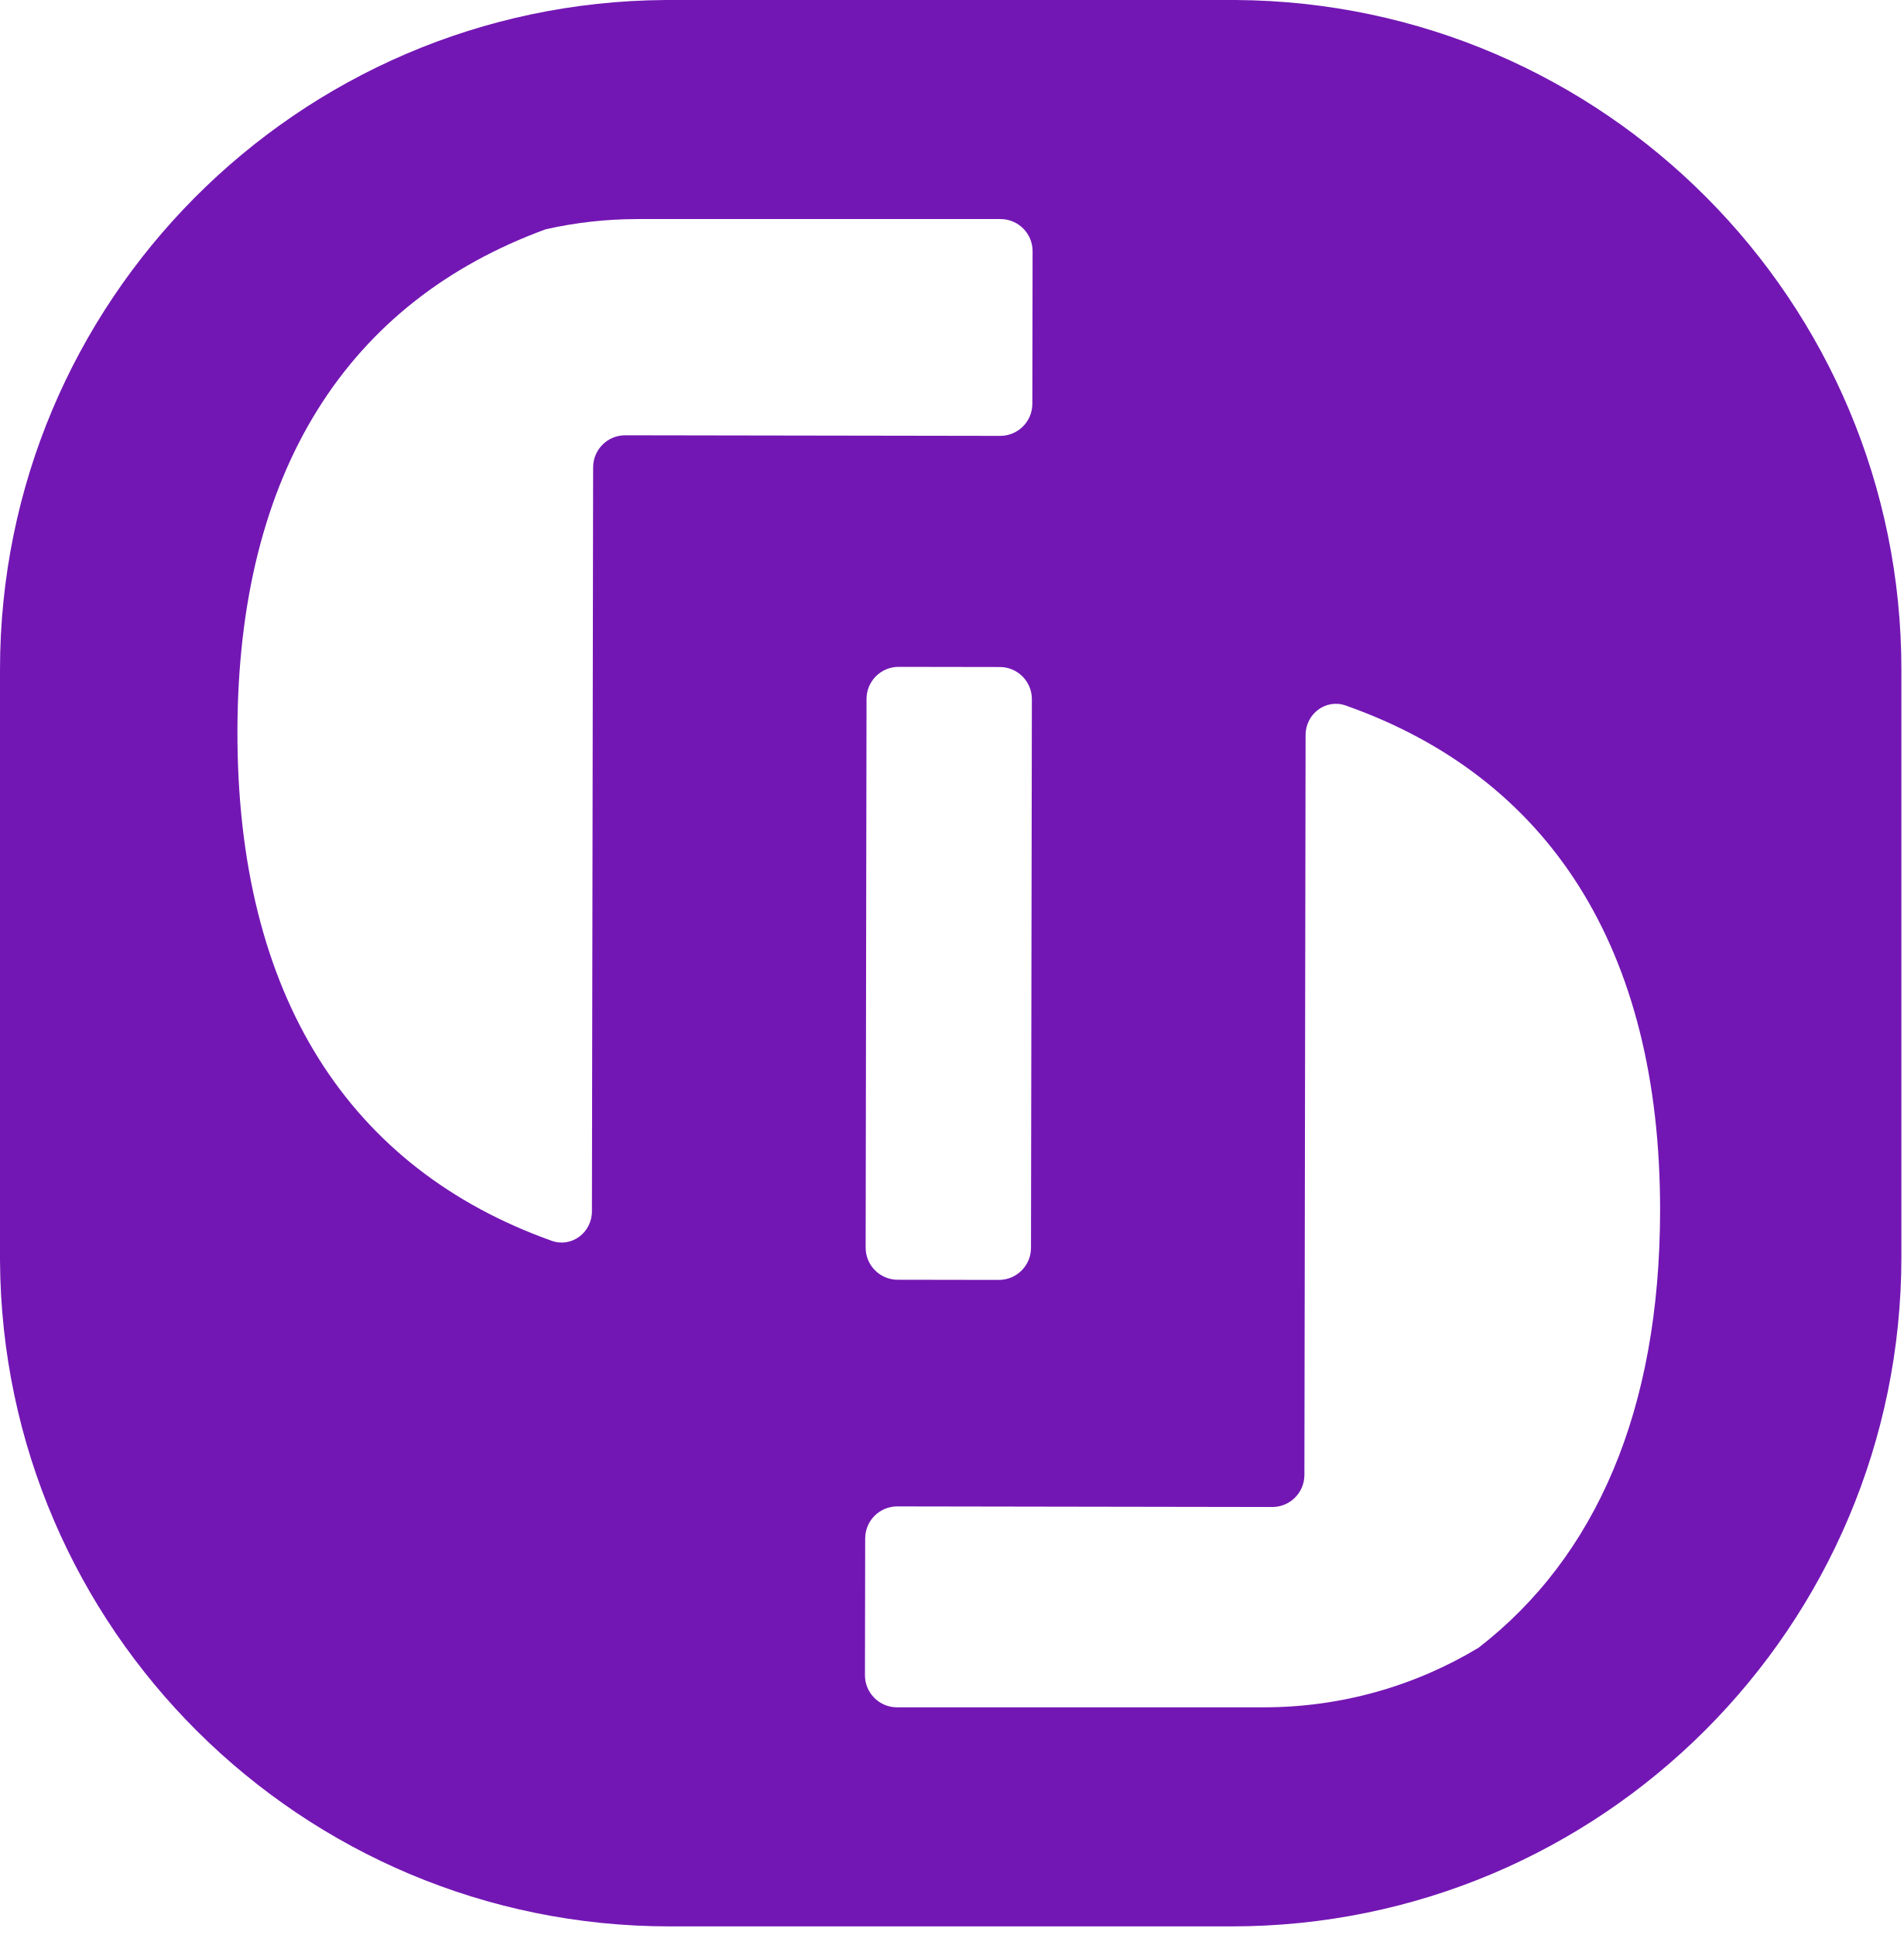
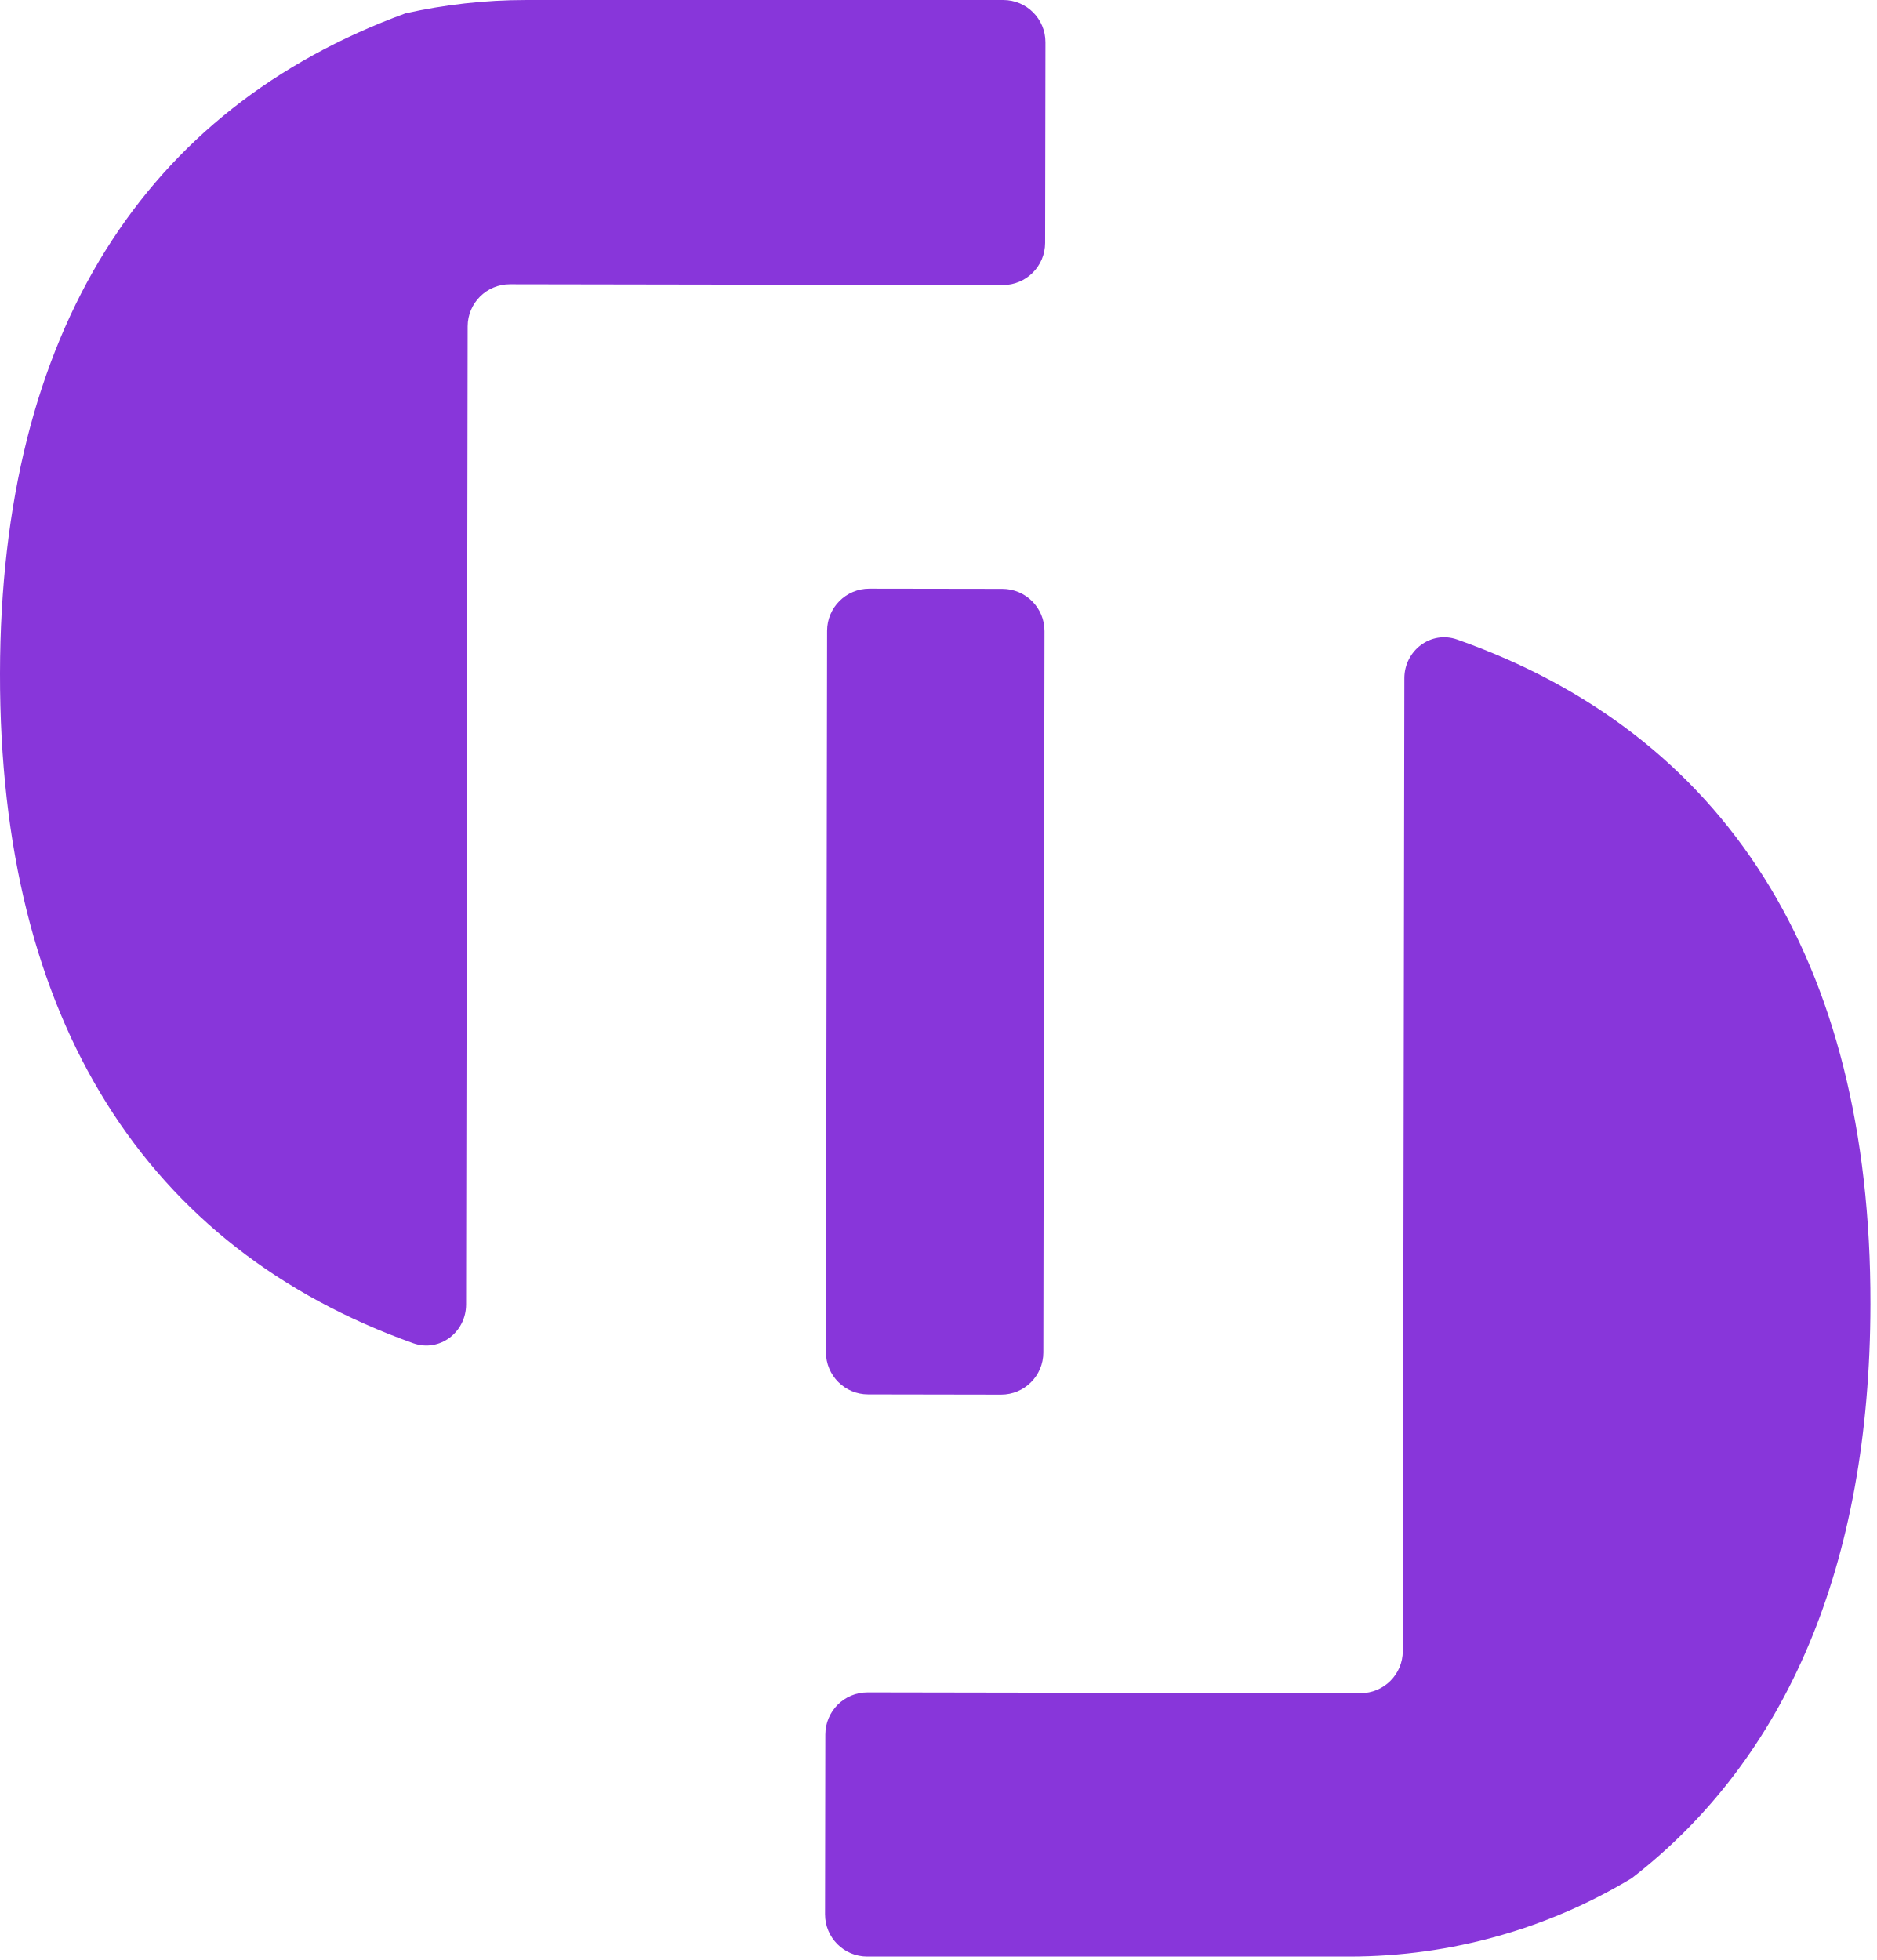
- <svg xmlns="http://www.w3.org/2000/svg" width="180" height="183" viewBox="0 0 180 183" fill="none">
-   <path fill-rule="evenodd" clip-rule="evenodd" d="M116.888 0.001C151.685 0.222 179.826 28.495 179.826 63.339V118.847C179.826 153.828 151.464 182.186 116.478 182.186H63.348C28.499 182.186 0.222 154.049 0.001 119.256L0 118.847V63.339C5.29853e-05 28.495 28.141 0.222 62.938 0.001L63.348 0H116.478L116.888 0.001ZM127.276 66.724C125.389 66.058 123.48 67.511 123.477 69.512L123.365 139.493C123.362 141.169 122.001 142.526 120.325 142.523L84.865 142.466C83.189 142.463 81.828 143.82 81.825 145.496L81.804 158.428C81.801 160.106 83.161 161.468 84.839 161.468H119.505C126.941 161.468 133.897 159.41 139.834 155.833C150.949 147.229 156.974 133.37 157.004 114.542C157.044 89.624 146.423 73.484 127.276 66.724ZM84.992 63.067C83.316 63.064 81.955 64.421 81.952 66.097L81.869 117.991C81.866 119.667 83.223 121.028 84.899 121.031L94.467 121.046C96.143 121.049 97.504 119.692 97.507 118.016L97.59 66.122C97.593 64.446 96.236 63.085 94.56 63.082L84.992 63.067ZM60.321 20.718C57.329 20.718 54.414 21.052 51.612 21.683C32.9 28.532 22.495 44.544 22.455 69.147C22.415 94.219 33.034 110.514 52.175 117.346C54.063 118.02 55.979 116.567 55.982 114.563L56.095 44.196C56.097 42.52 57.459 41.163 59.135 41.166L94.594 41.222C96.271 41.225 97.632 39.868 97.634 38.192L97.658 23.758C97.66 22.08 96.301 20.718 94.623 20.718H60.321Z" fill="#7317B4" />
+ <svg xmlns="http://www.w3.org/2000/svg" width="135" height="141" viewBox="0 0 135 141" fill="none">
+   <path d="M101.022 48.794C101.025 46.793 102.934 45.341 104.821 46.007C123.968 52.767 134.589 68.906 134.549 93.824C134.519 112.652 128.495 126.512 117.38 135.115C111.443 138.692 104.487 140.75 97.05 140.75H62.384C60.706 140.75 59.347 139.388 59.35 137.71L59.37 124.778C59.373 123.102 60.734 121.745 62.41 121.748L97.87 121.806C99.546 121.808 100.907 120.451 100.91 118.775L101.022 48.794Z" fill="#8836DA" />
+   <path d="M72.105 42.364C73.781 42.367 75.138 43.728 75.135 45.404L75.052 97.298C75.049 98.974 73.688 100.331 72.012 100.328L62.444 100.312C60.768 100.31 59.412 98.949 59.414 97.273L59.497 45.38C59.5 43.704 60.861 42.347 62.537 42.35L72.105 42.364Z" fill="#8836DA" />
+   <path d="M72.168 0C73.846 0 75.206 1.362 75.203 3.04L75.18 17.475C75.177 19.151 73.816 20.508 72.14 20.505L36.68 20.448C35.004 20.446 33.642 21.802 33.64 23.479L33.528 93.845C33.524 95.849 31.609 97.303 29.721 96.629C10.579 89.796 -0.04 73.501 0 48.429C0.039 23.826 10.445 7.814 29.157 0.965C31.959 0.334 34.874 1.40708e-05 37.866 0H72.168Z" fill="#8836DA" />
</svg>
